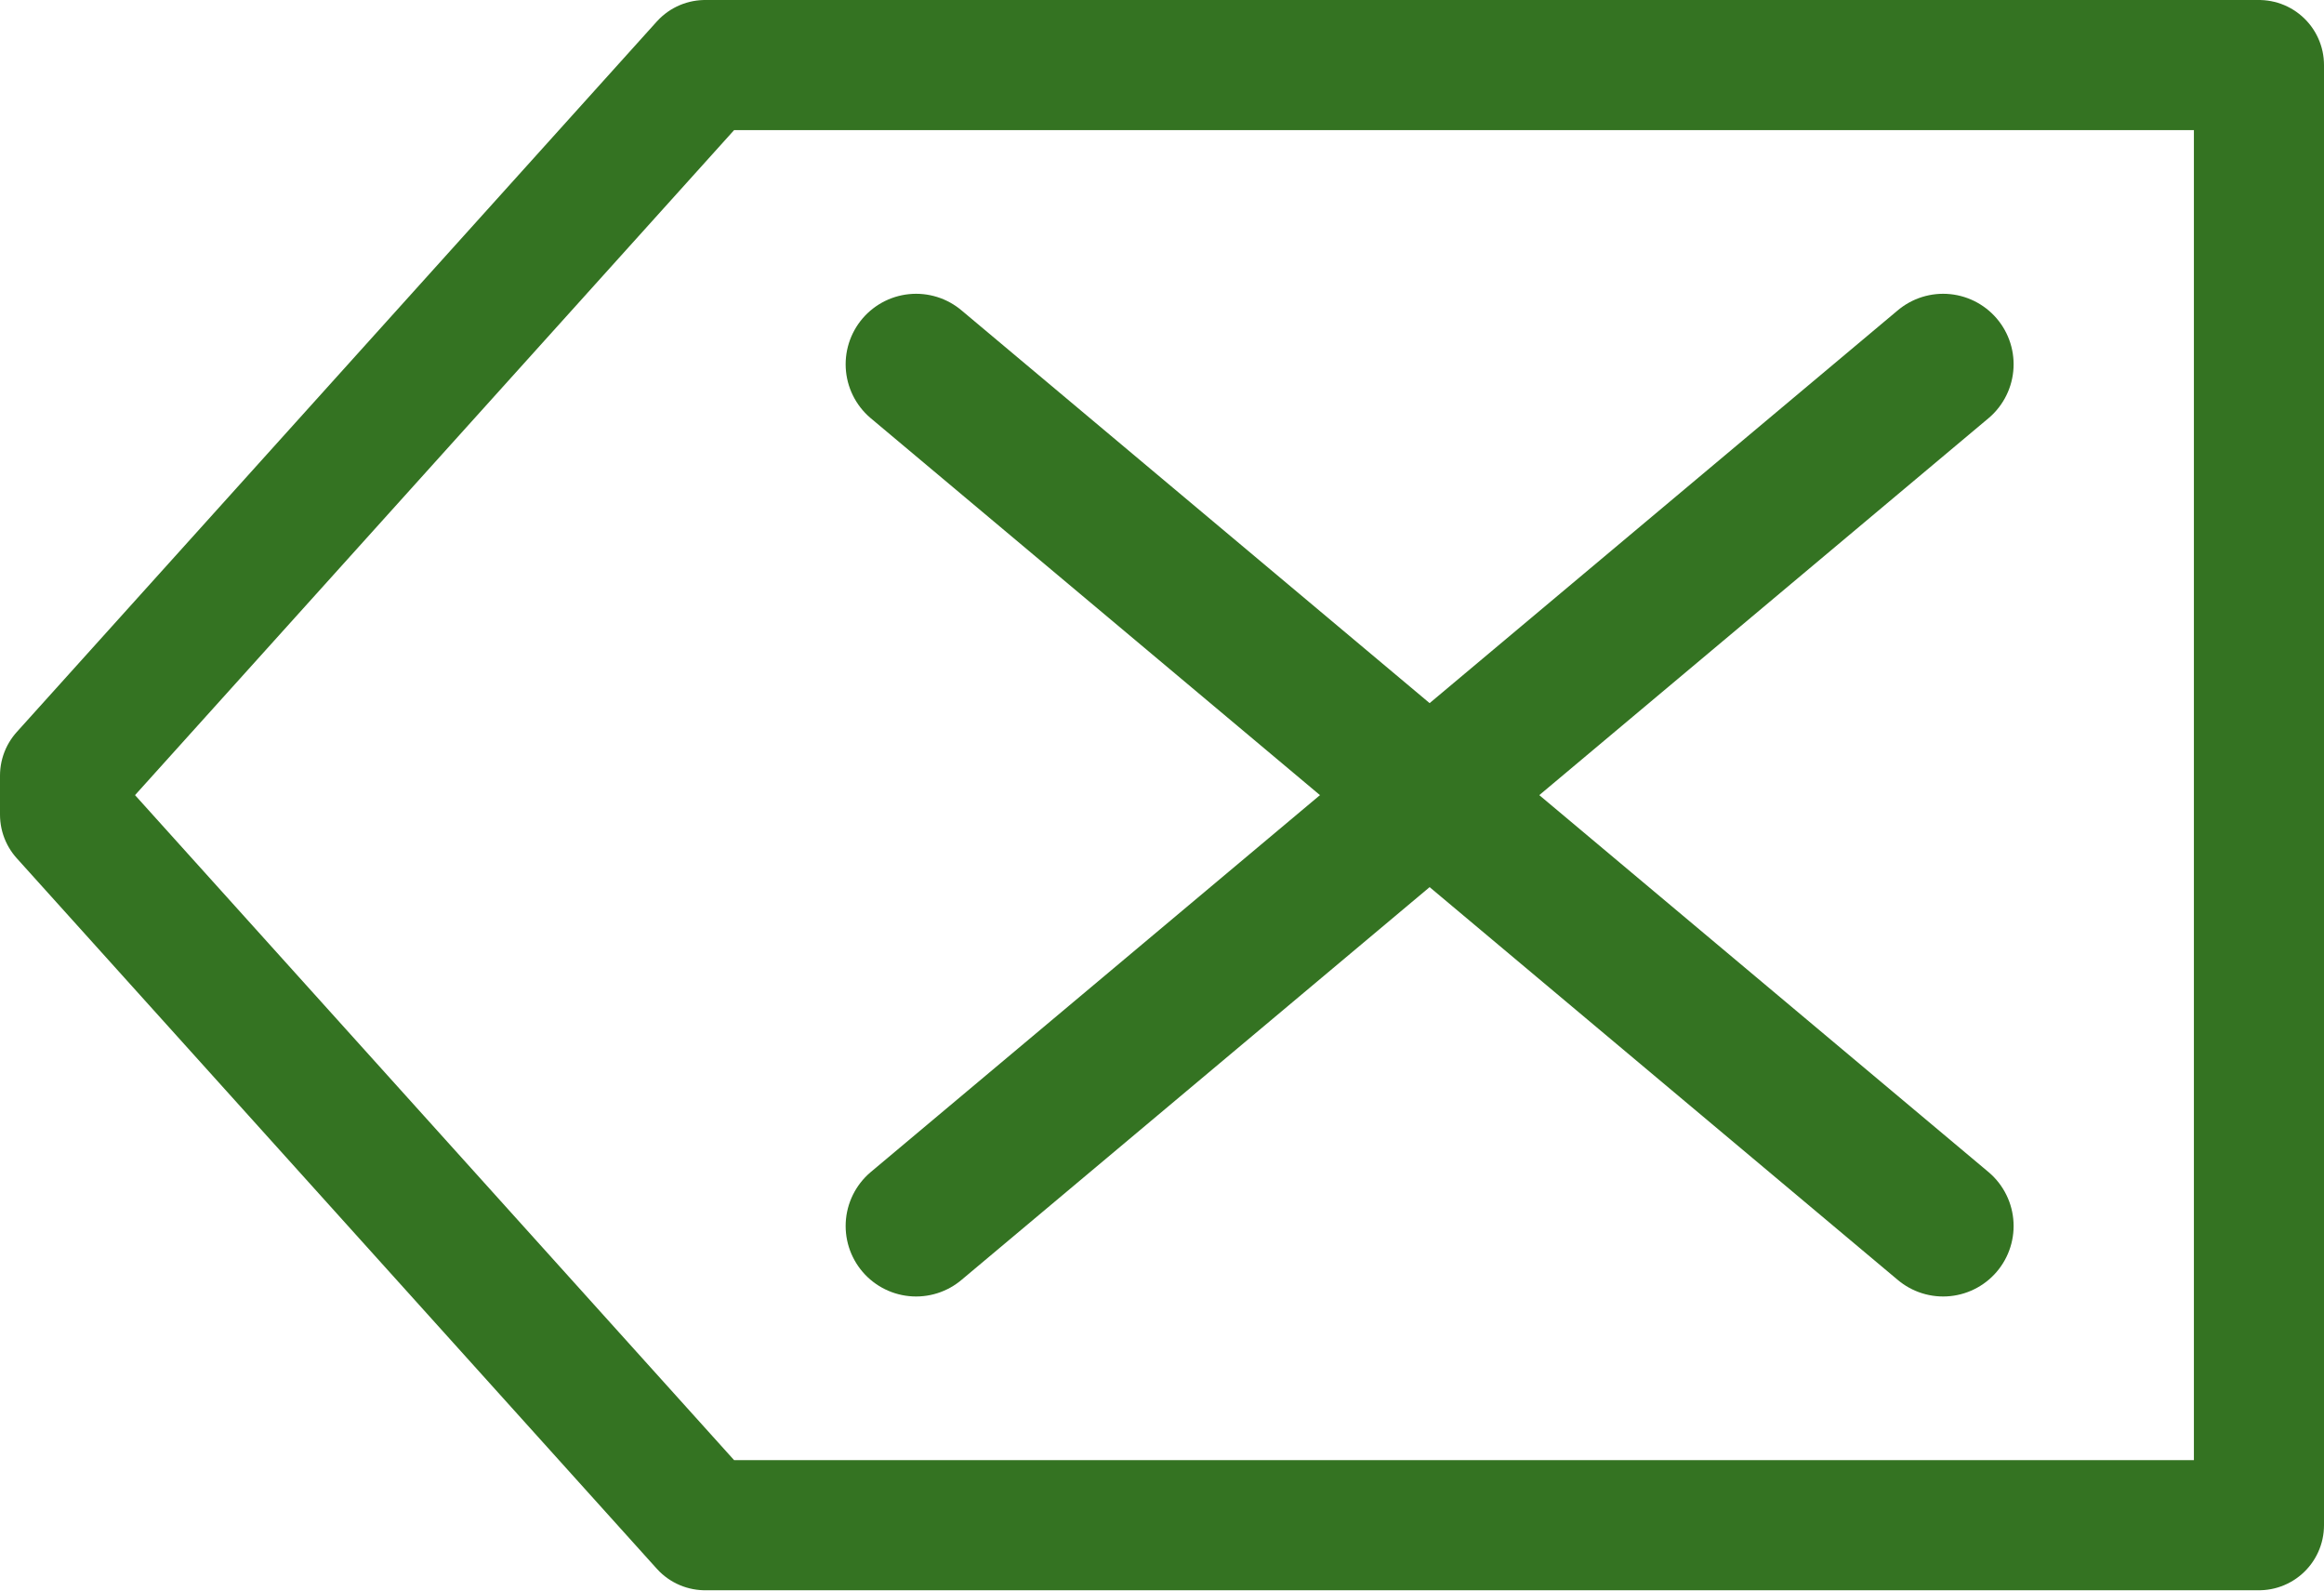
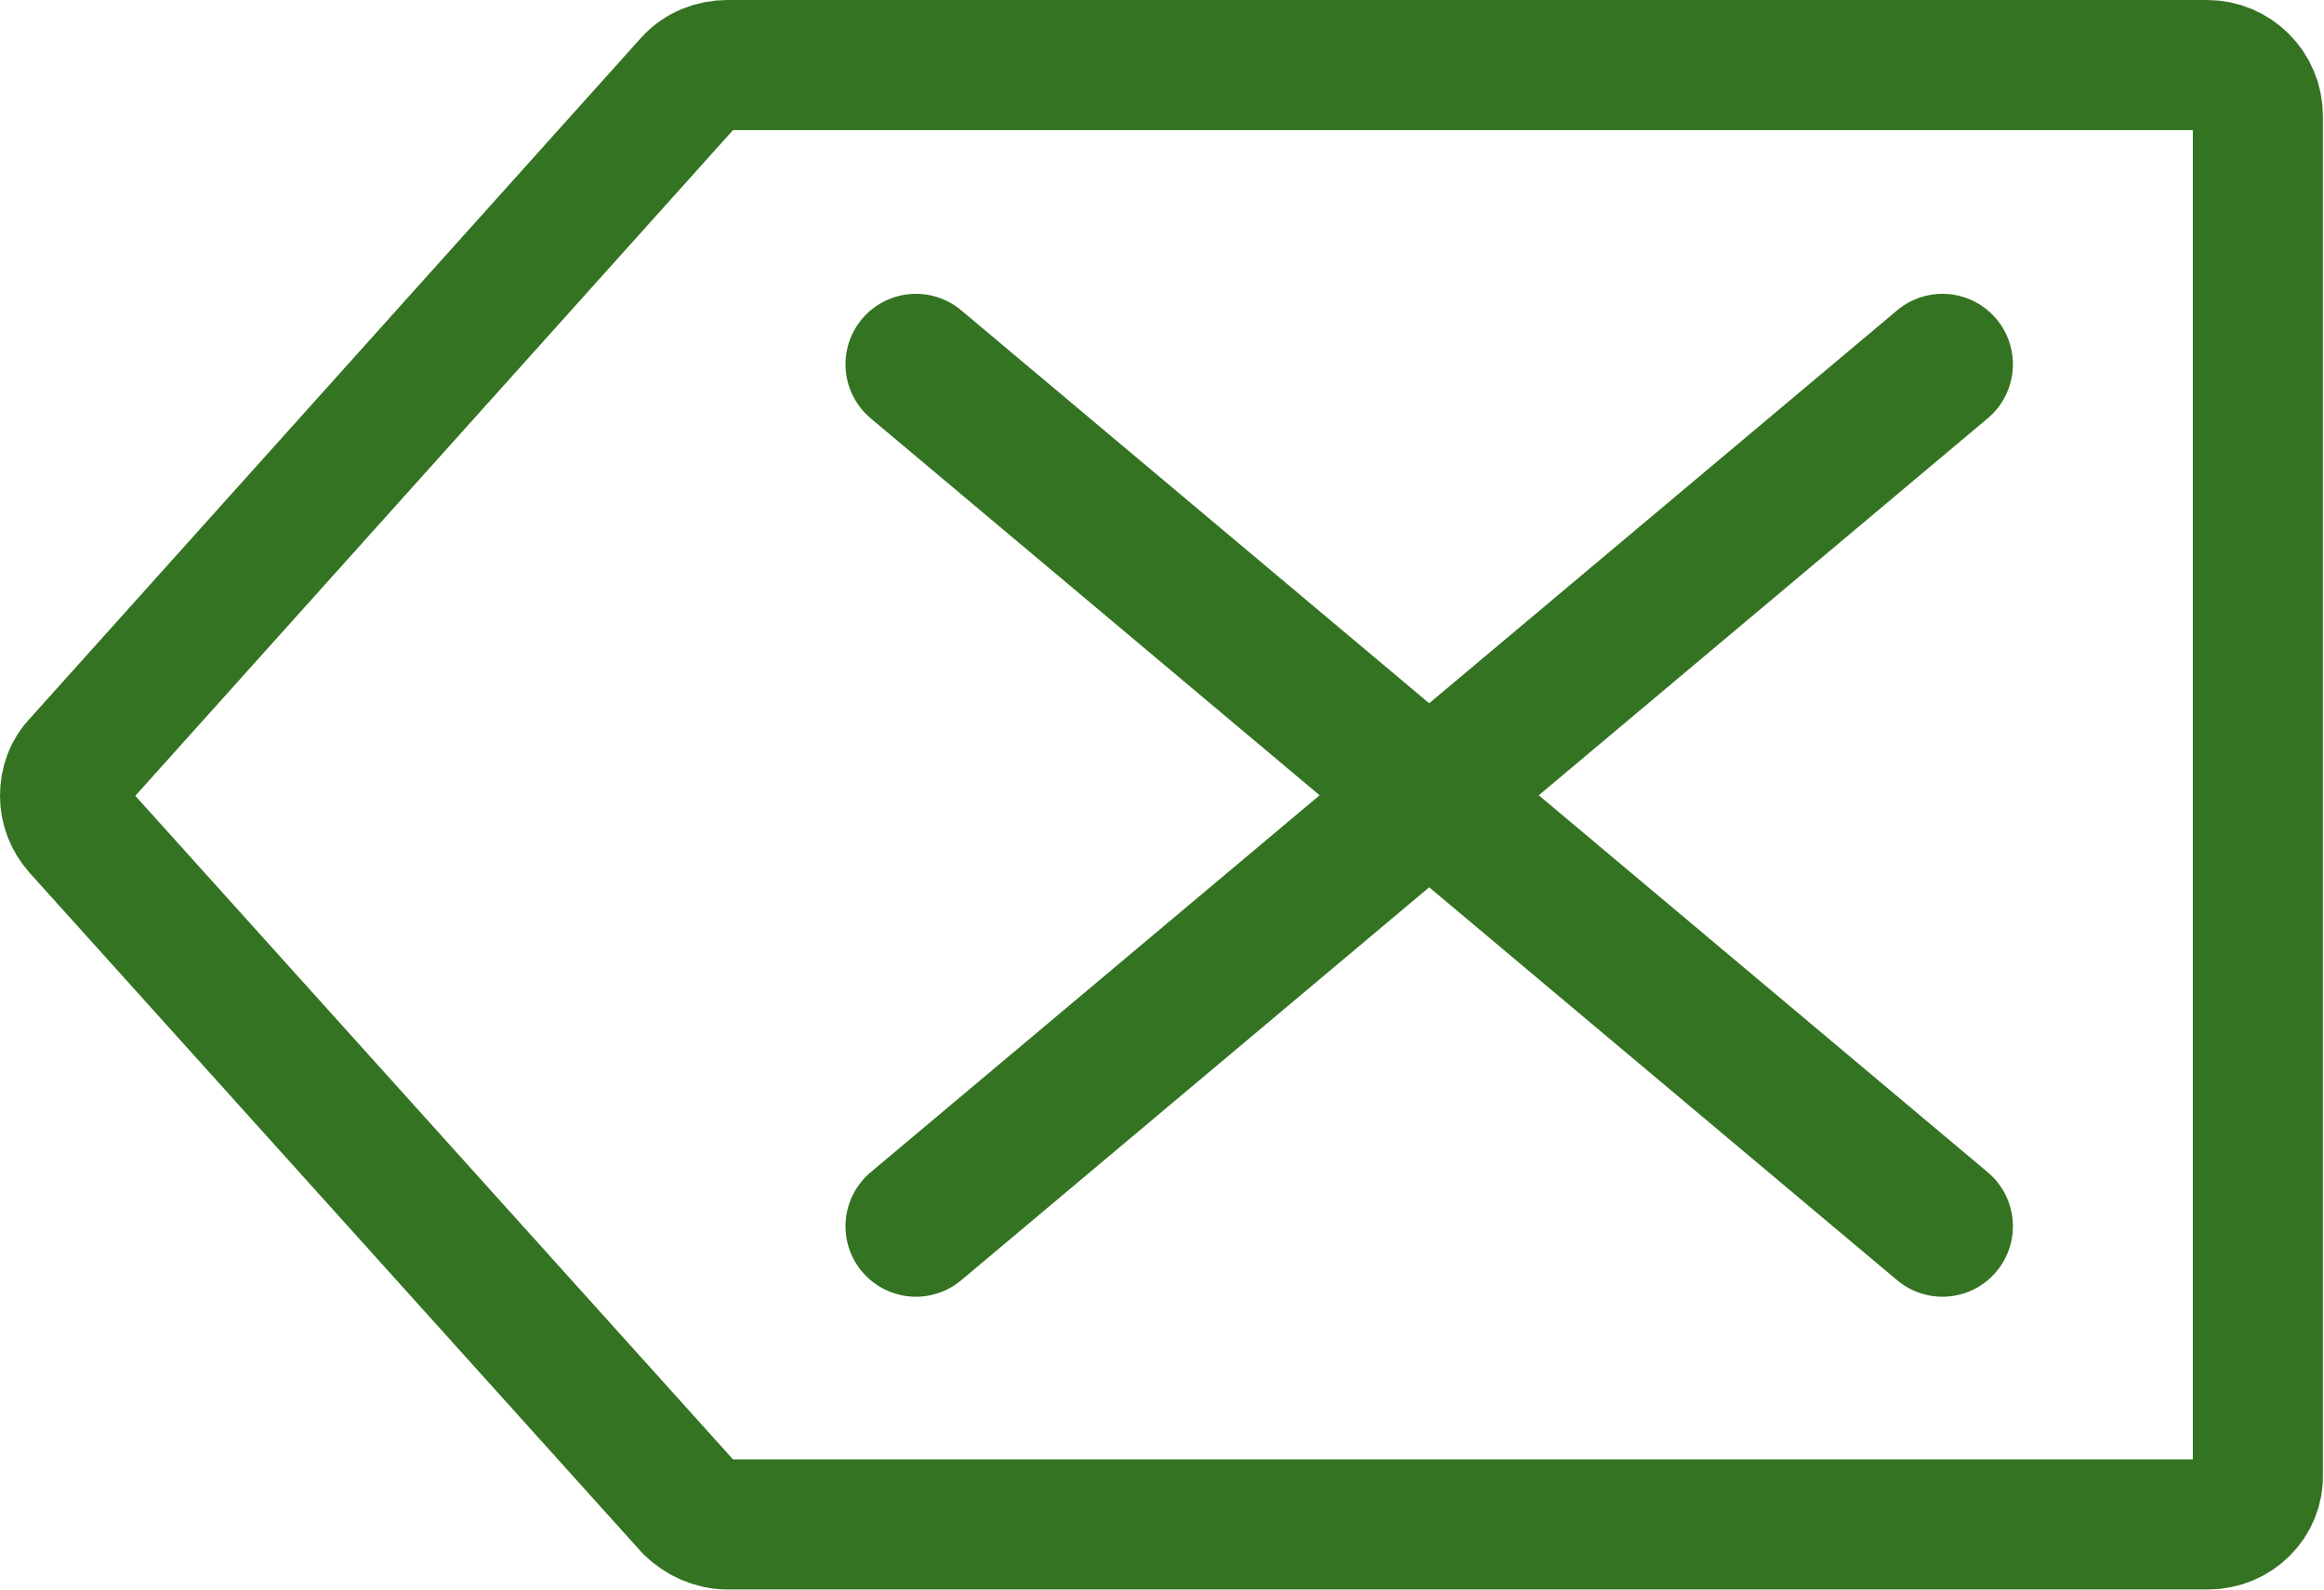
- <svg xmlns="http://www.w3.org/2000/svg" viewBox="0 0 214.36 146.64">
-   <defs>
-     <style>.cls-1,.cls-2{fill:none;stroke:#347322;stroke-linecap:round;stroke-linejoin:round;}.cls-1{stroke-width:12px;}.cls-2{stroke-width:13px;}</style>
-   </defs>
-   <g id="katman_2" data-name="katman 2">
-     <g id="katman_1-2" data-name="katman 1">
-       <polygon class="cls-1" points="208.36 140.64 65.04 140.64 6 75.12 6 71.52 65.04 6 208.36 6 208.36 140.64" />
-       <line class="cls-2" x1="84.5" y1="33.59" x2="179.23" y2="113.05" />
-       <line class="cls-2" x1="179.23" y1="33.59" x2="84.5" y2="113.05" />
+ <svg xmlns="http://www.w3.org/2000/svg" version="1.1" id="katman_1" x="0px" y="0px" viewBox="0 0 214.4 146.6" style="enable-background:new 0 0 214.4 146.6;" xml:space="preserve">
+   <style type="text/css">
+ 	.st0{fill:none;stroke:#347322;stroke-width:12;stroke-linecap:round;stroke-linejoin:round;}
+ 	.st1{fill:none;stroke:#347322;stroke-width:13;stroke-linecap:round;stroke-linejoin:round;}
+ </style>
+   <g id="katman_2_1_">
+     <g id="katman_1-2">
+       <path class="st0" d="M203.7,140.6H67.1c-1.3,0-2.6-0.6-3.5-1.5L7.2,76.5c-0.8-0.9-1.2-2-1.2-3.1l0,0c0-1.2,0.4-2.3,1.2-3.1    L63.6,7.5c0.9-1,2.2-1.5,3.5-1.5h136.5c2.6,0,4.7,2.1,4.7,4.7V136C208.4,138.5,206.3,140.6,203.7,140.6z" />
+       <line class="st1" x1="84.5" y1="33.6" x2="179.2" y2="113.1" />
+       <line class="st1" x1="179.2" y1="33.6" x2="84.5" y2="113.1" />
    </g>
  </g>
</svg>
